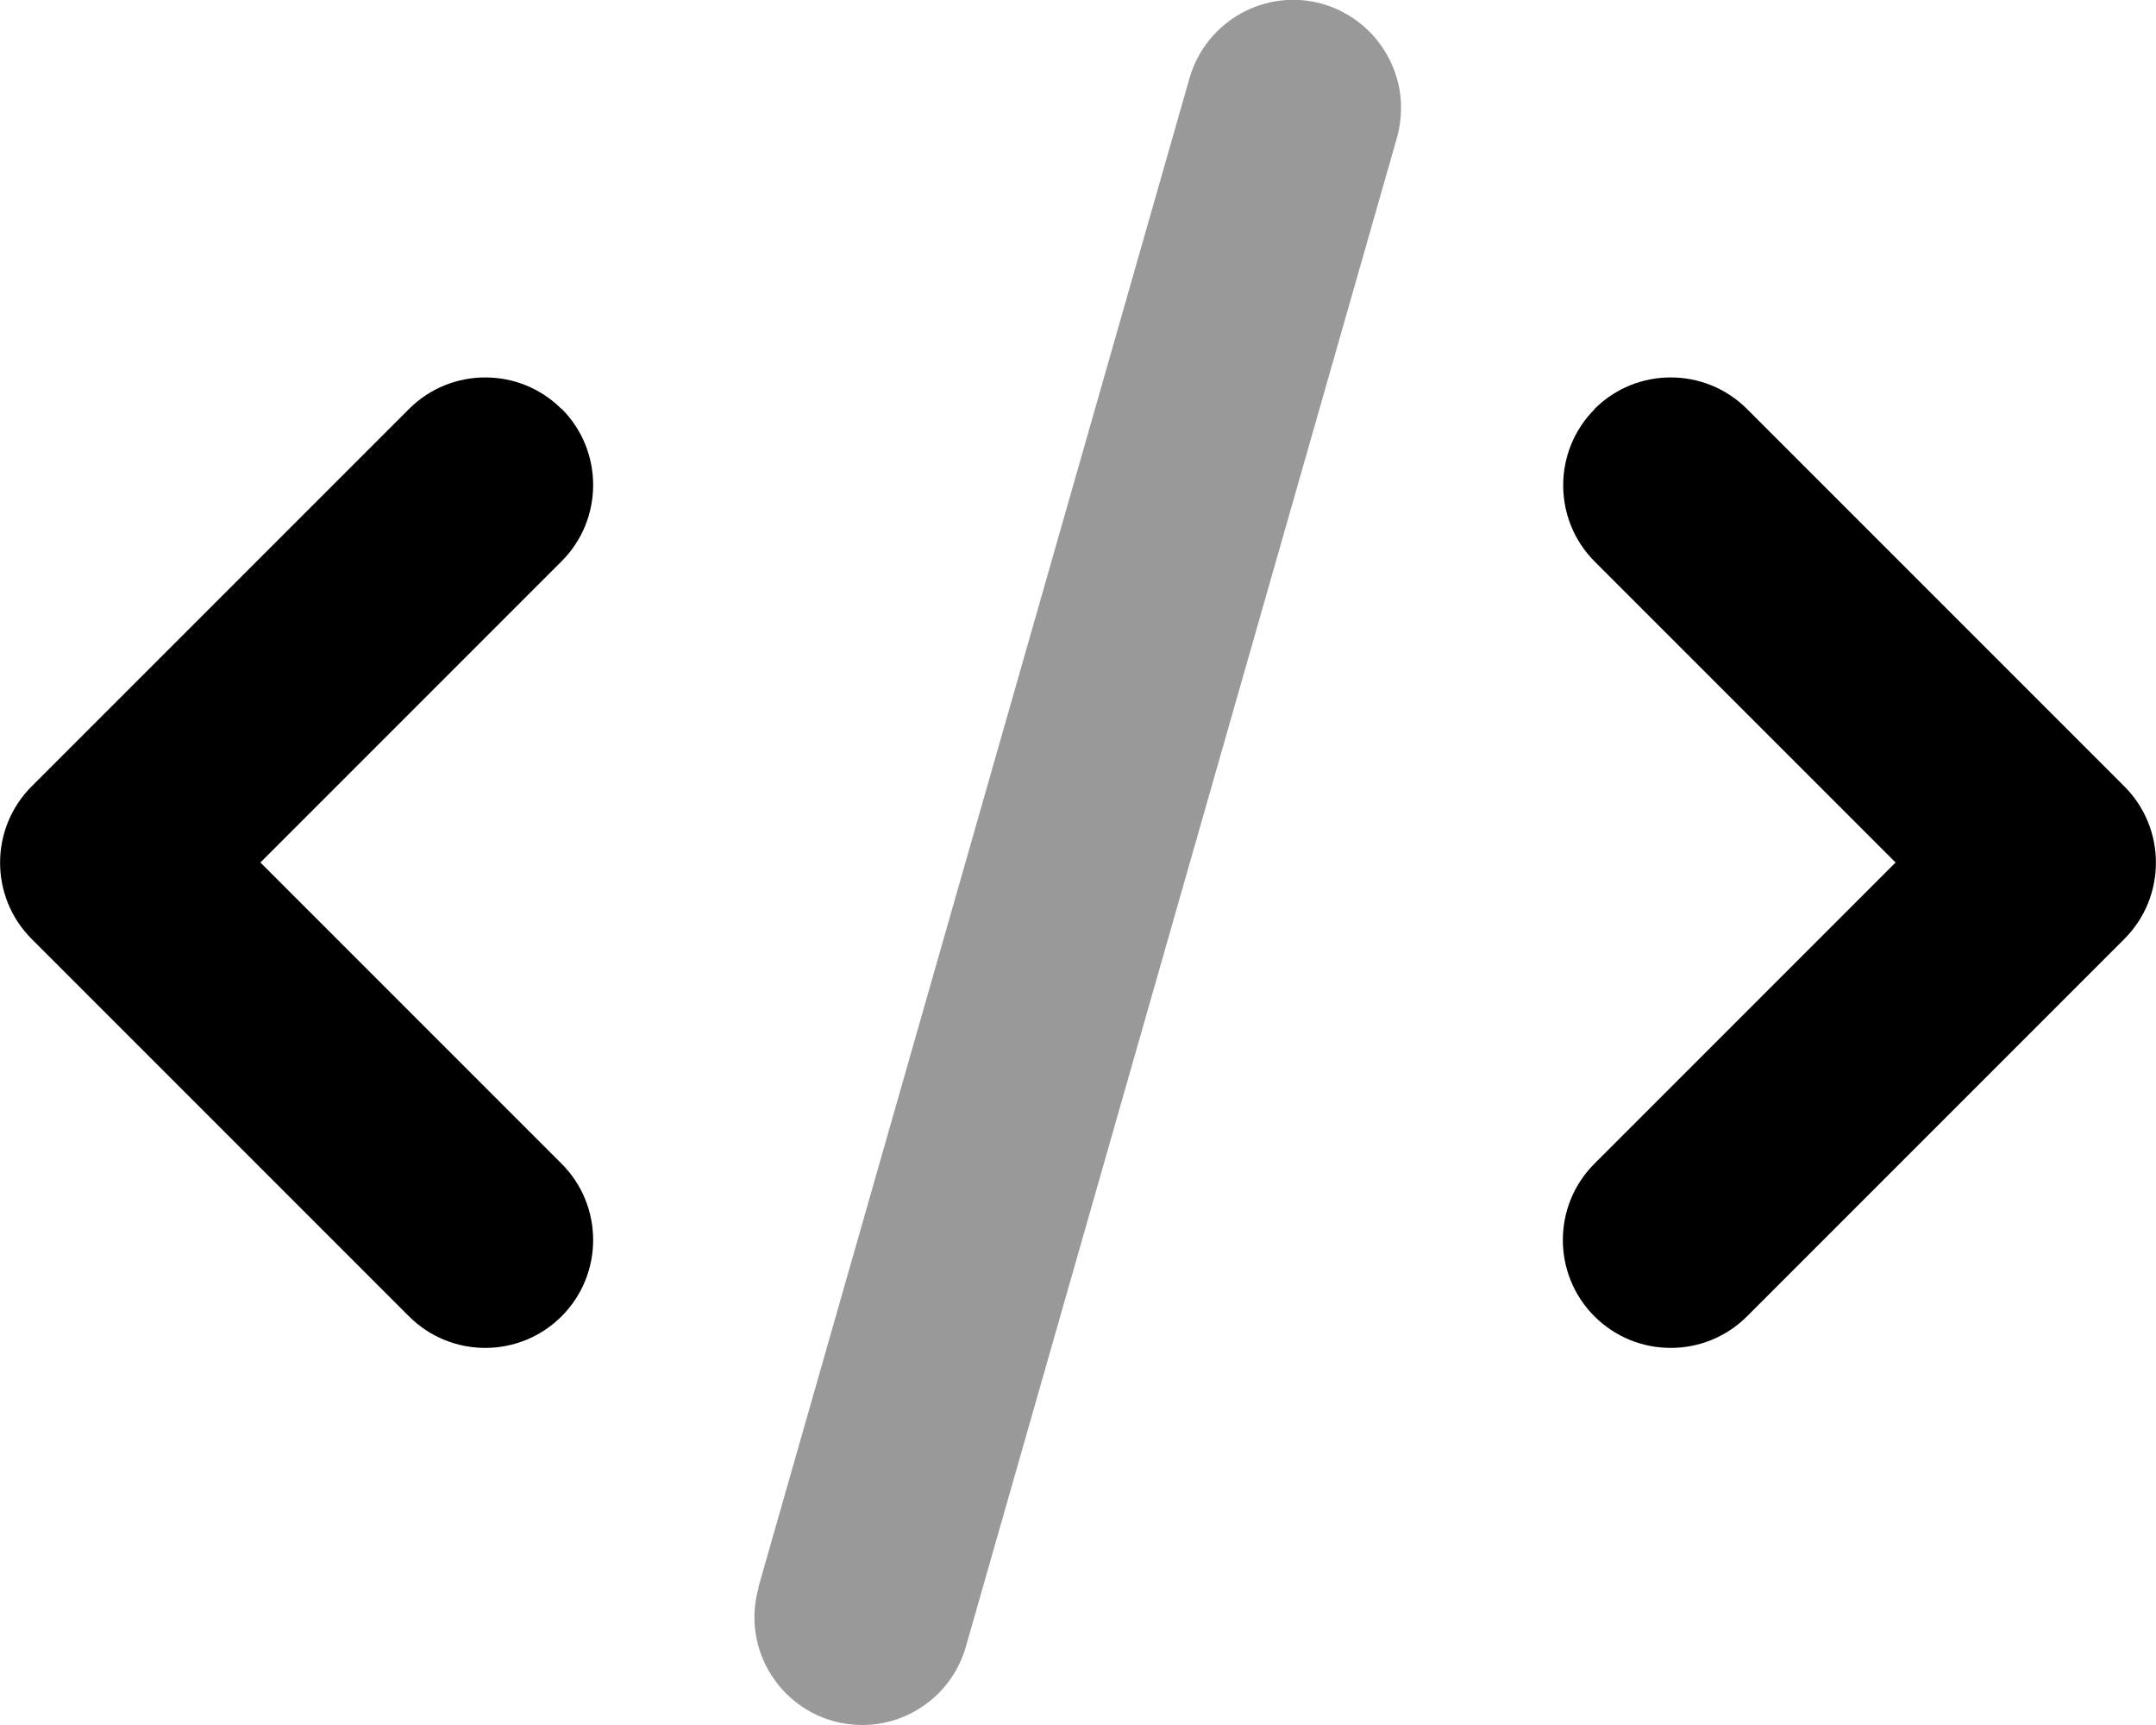
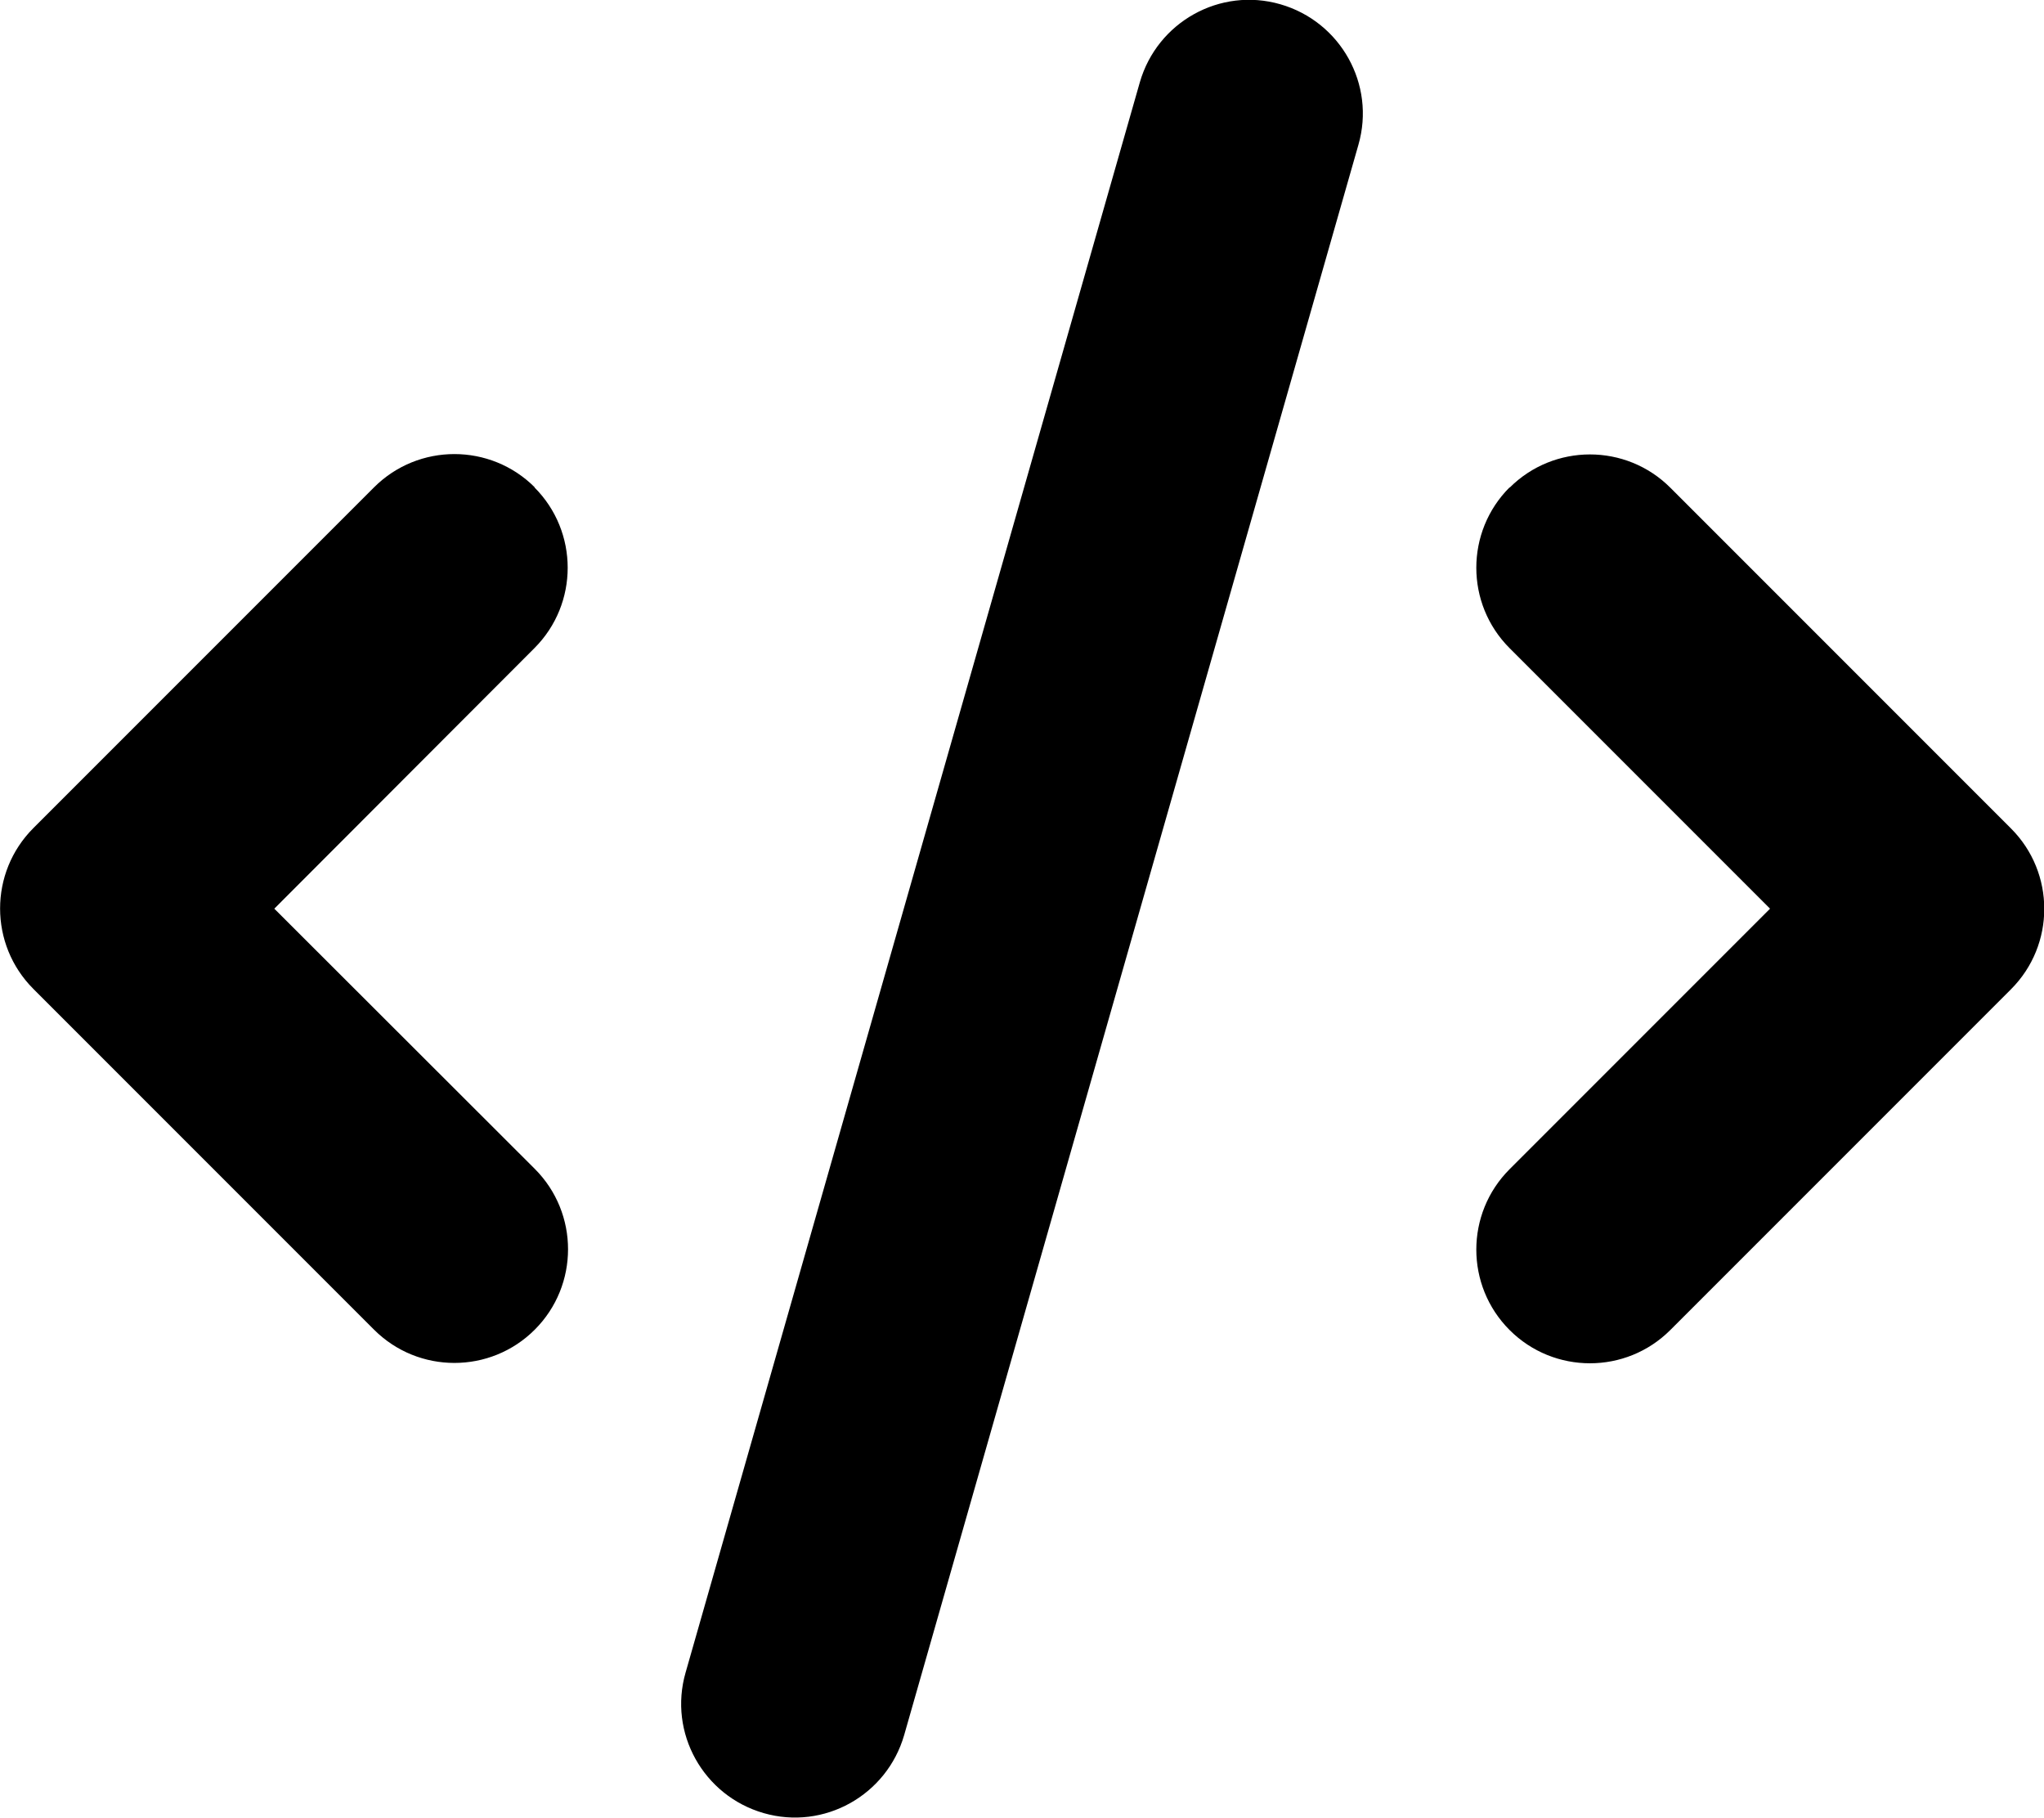
- <svg xmlns="http://www.w3.org/2000/svg" viewBox="0 0 640 512">
-   <defs>
-     <style>.fa-secondary{opacity:.4}</style>
-   </defs>
-   <path class="fa-secondary" d="M225.2 471.2c-4.9 17 5 34.7 22 39.6c2.9 .8 5.9 1.2 8.8 1.2c13.9 0 26.7-9.2 30.7-23.2l128-448c.8-2.9 1.2-5.9 1.2-8.8c0-13.9-9.2-26.7-23.2-30.8c-17-4.9-34.7 5-39.6 22l-128 448z" />
-   <path class="fa-primary" d="M473.4 121.4c-12.5 12.5-12.5 32.8 0 45.3L562.7 256l-89.4 89.4c-12.5 12.5-12.5 32.8 0 45.3s32.8 12.5 45.3 0l112-112c12.5-12.5 12.5-32.8 0-45.3l-112-112c-12.5-12.5-32.8-12.5-45.3 0zm-306.7 0c-12.5-12.5-32.8-12.5-45.3 0l-112 112c-12.5 12.5-12.5 32.8 0 45.3l112 112c12.5 12.5 32.8 12.5 45.3 0s12.5-32.8 0-45.3L77.3 256l89.4-89.4c12.5-12.5 12.5-32.8 0-45.3z" />
+ <svg xmlns="http://www.w3.org/2000/svg" viewBox="0 0 576 512">
+   <path fill="currentColor" d="M360.8 1.2c-17-4.9-34.7 5-39.6 22l-128 448c-4.9 17 5 34.7 22 39.6s34.7-5 39.6-22l128-448c4.9-17-5-34.7-22-39.6zm64.6 136.1c-12.5 12.5-12.5 32.8 0 45.3l73.4 73.4-73.4 73.4c-12.5 12.5-12.5 32.8 0 45.3s32.8 12.5 45.3 0l96-96c12.5-12.5 12.5-32.8 0-45.3l-96-96c-12.5-12.5-32.8-12.5-45.3 0zm-274.7 0c-12.5-12.5-32.8-12.5-45.3 0l-96 96c-12.5 12.5-12.5 32.8 0 45.3l96 96c12.5 12.5 32.8 12.5 45.3 0s12.5-32.8 0-45.3L77.3 256 150.6 182.6c12.5-12.5 12.5-32.8 0-45.3z" />
</svg>
